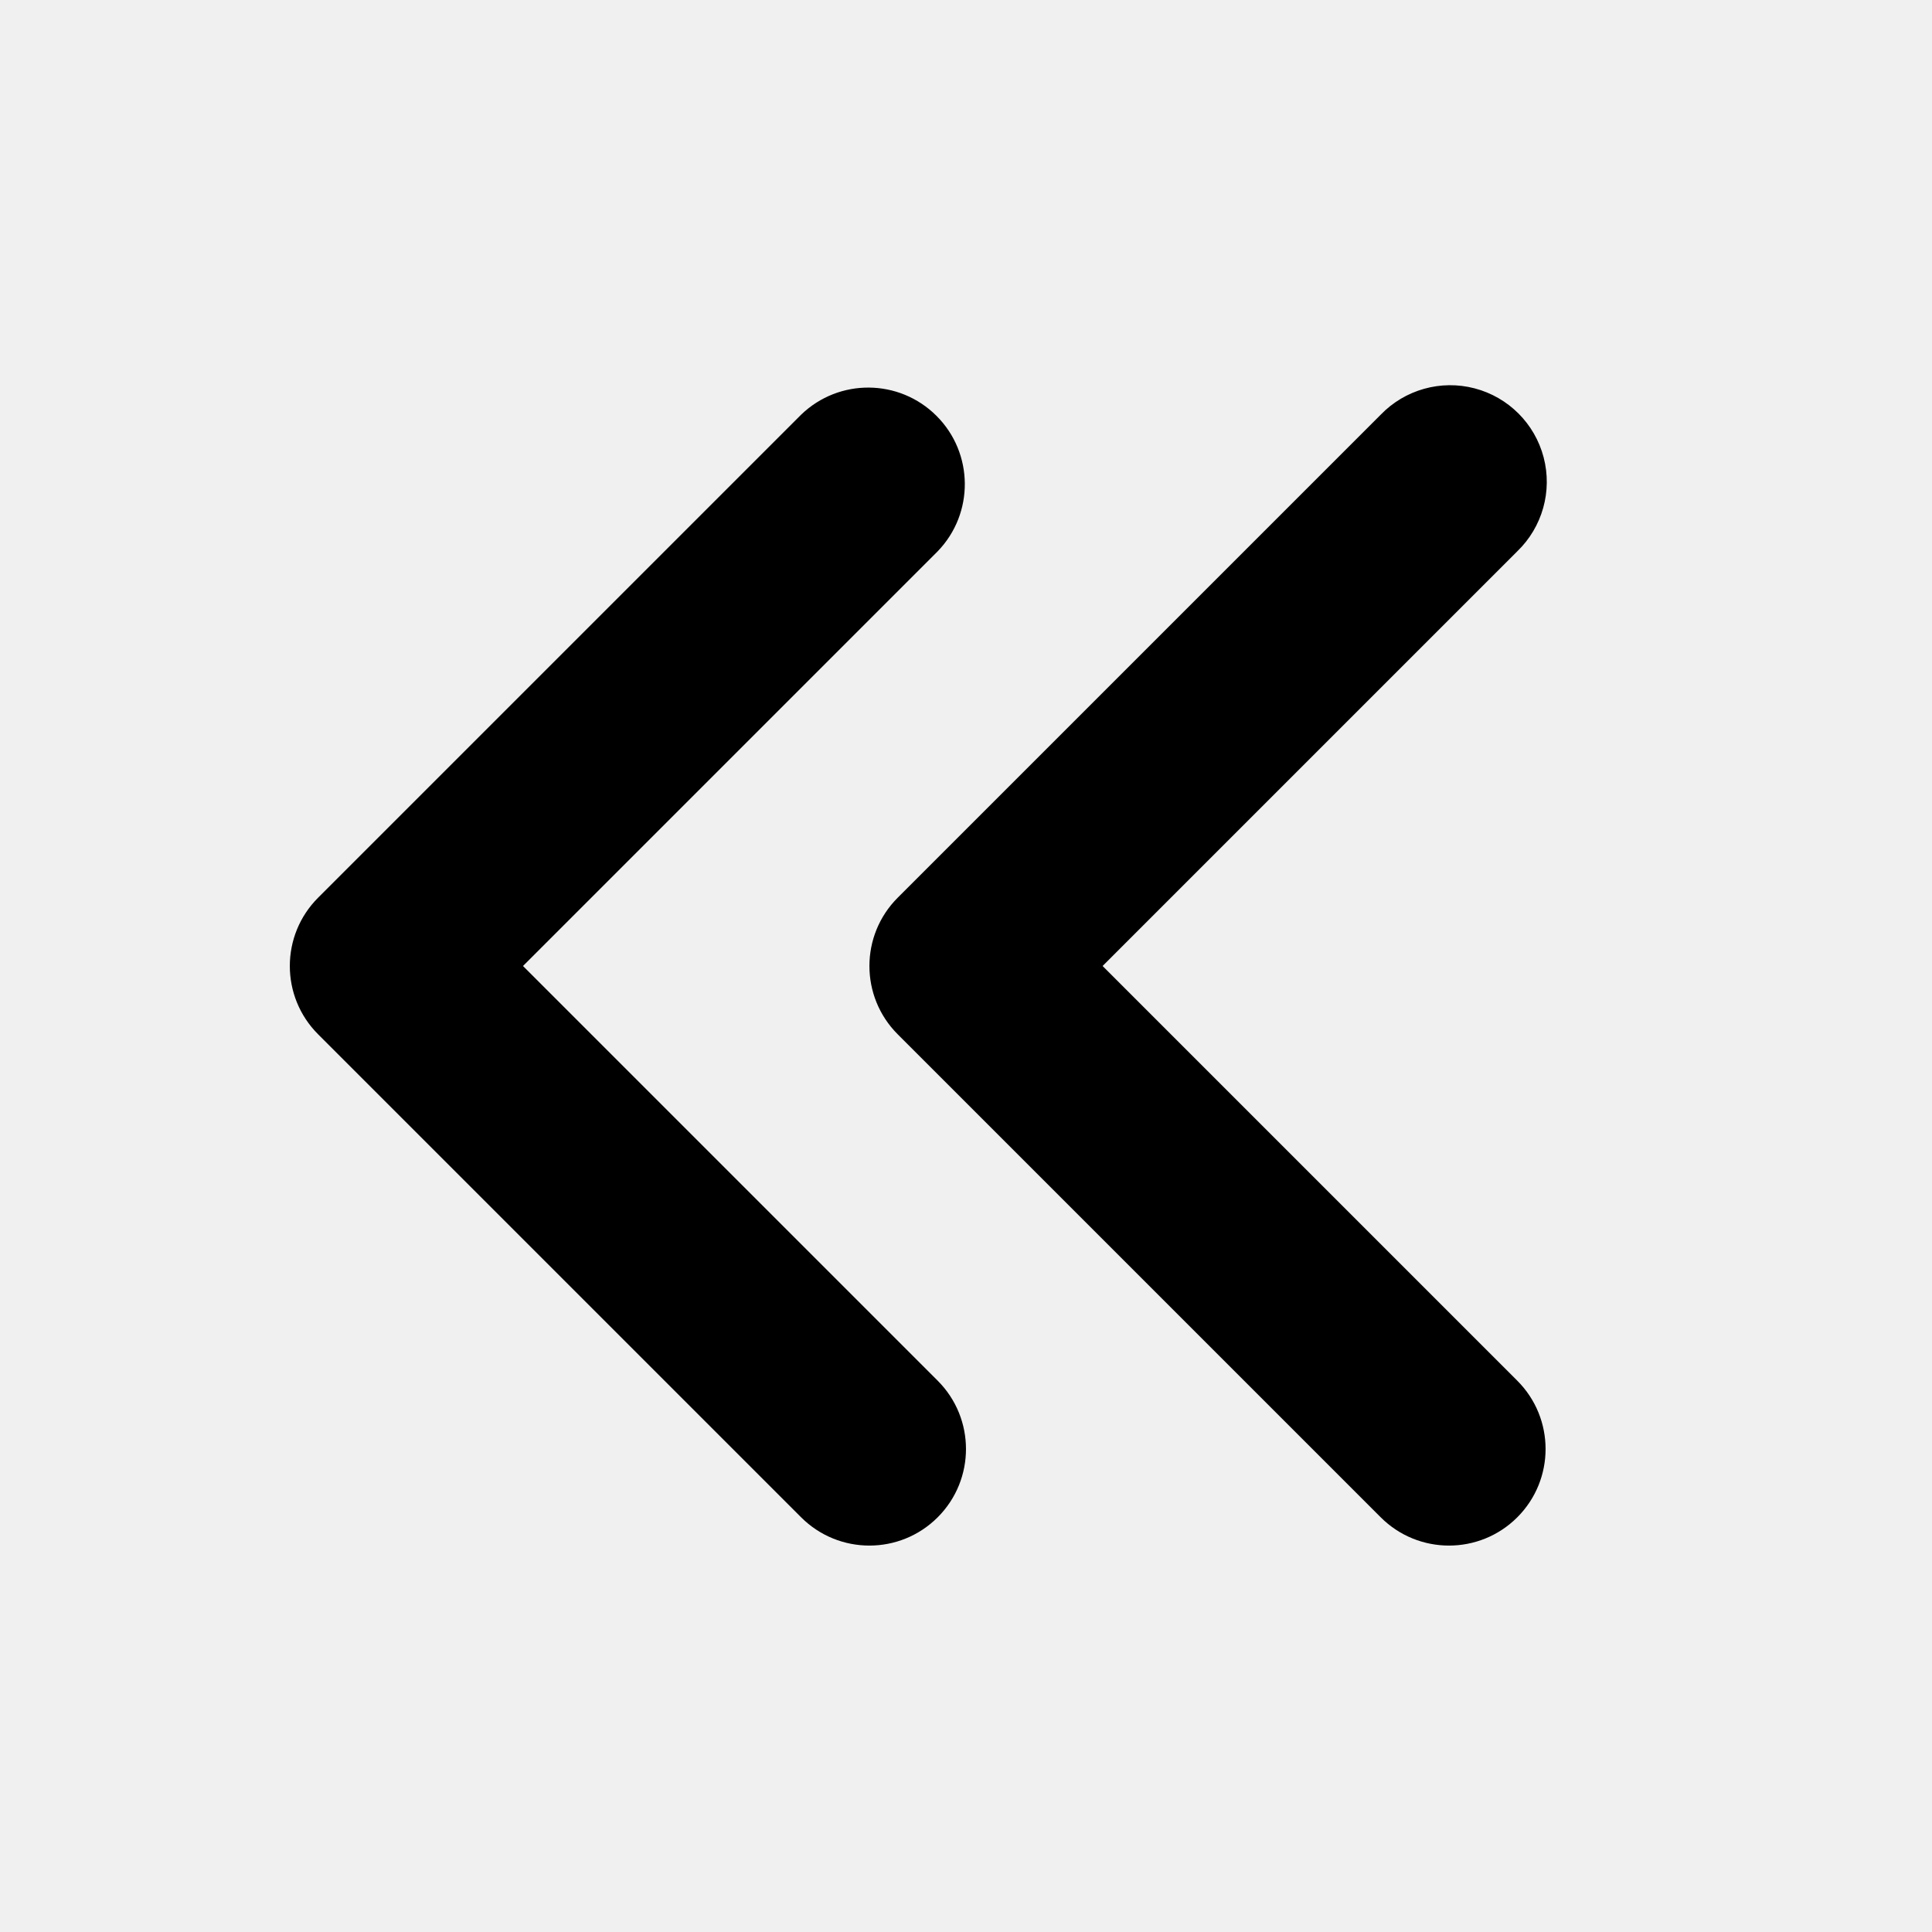
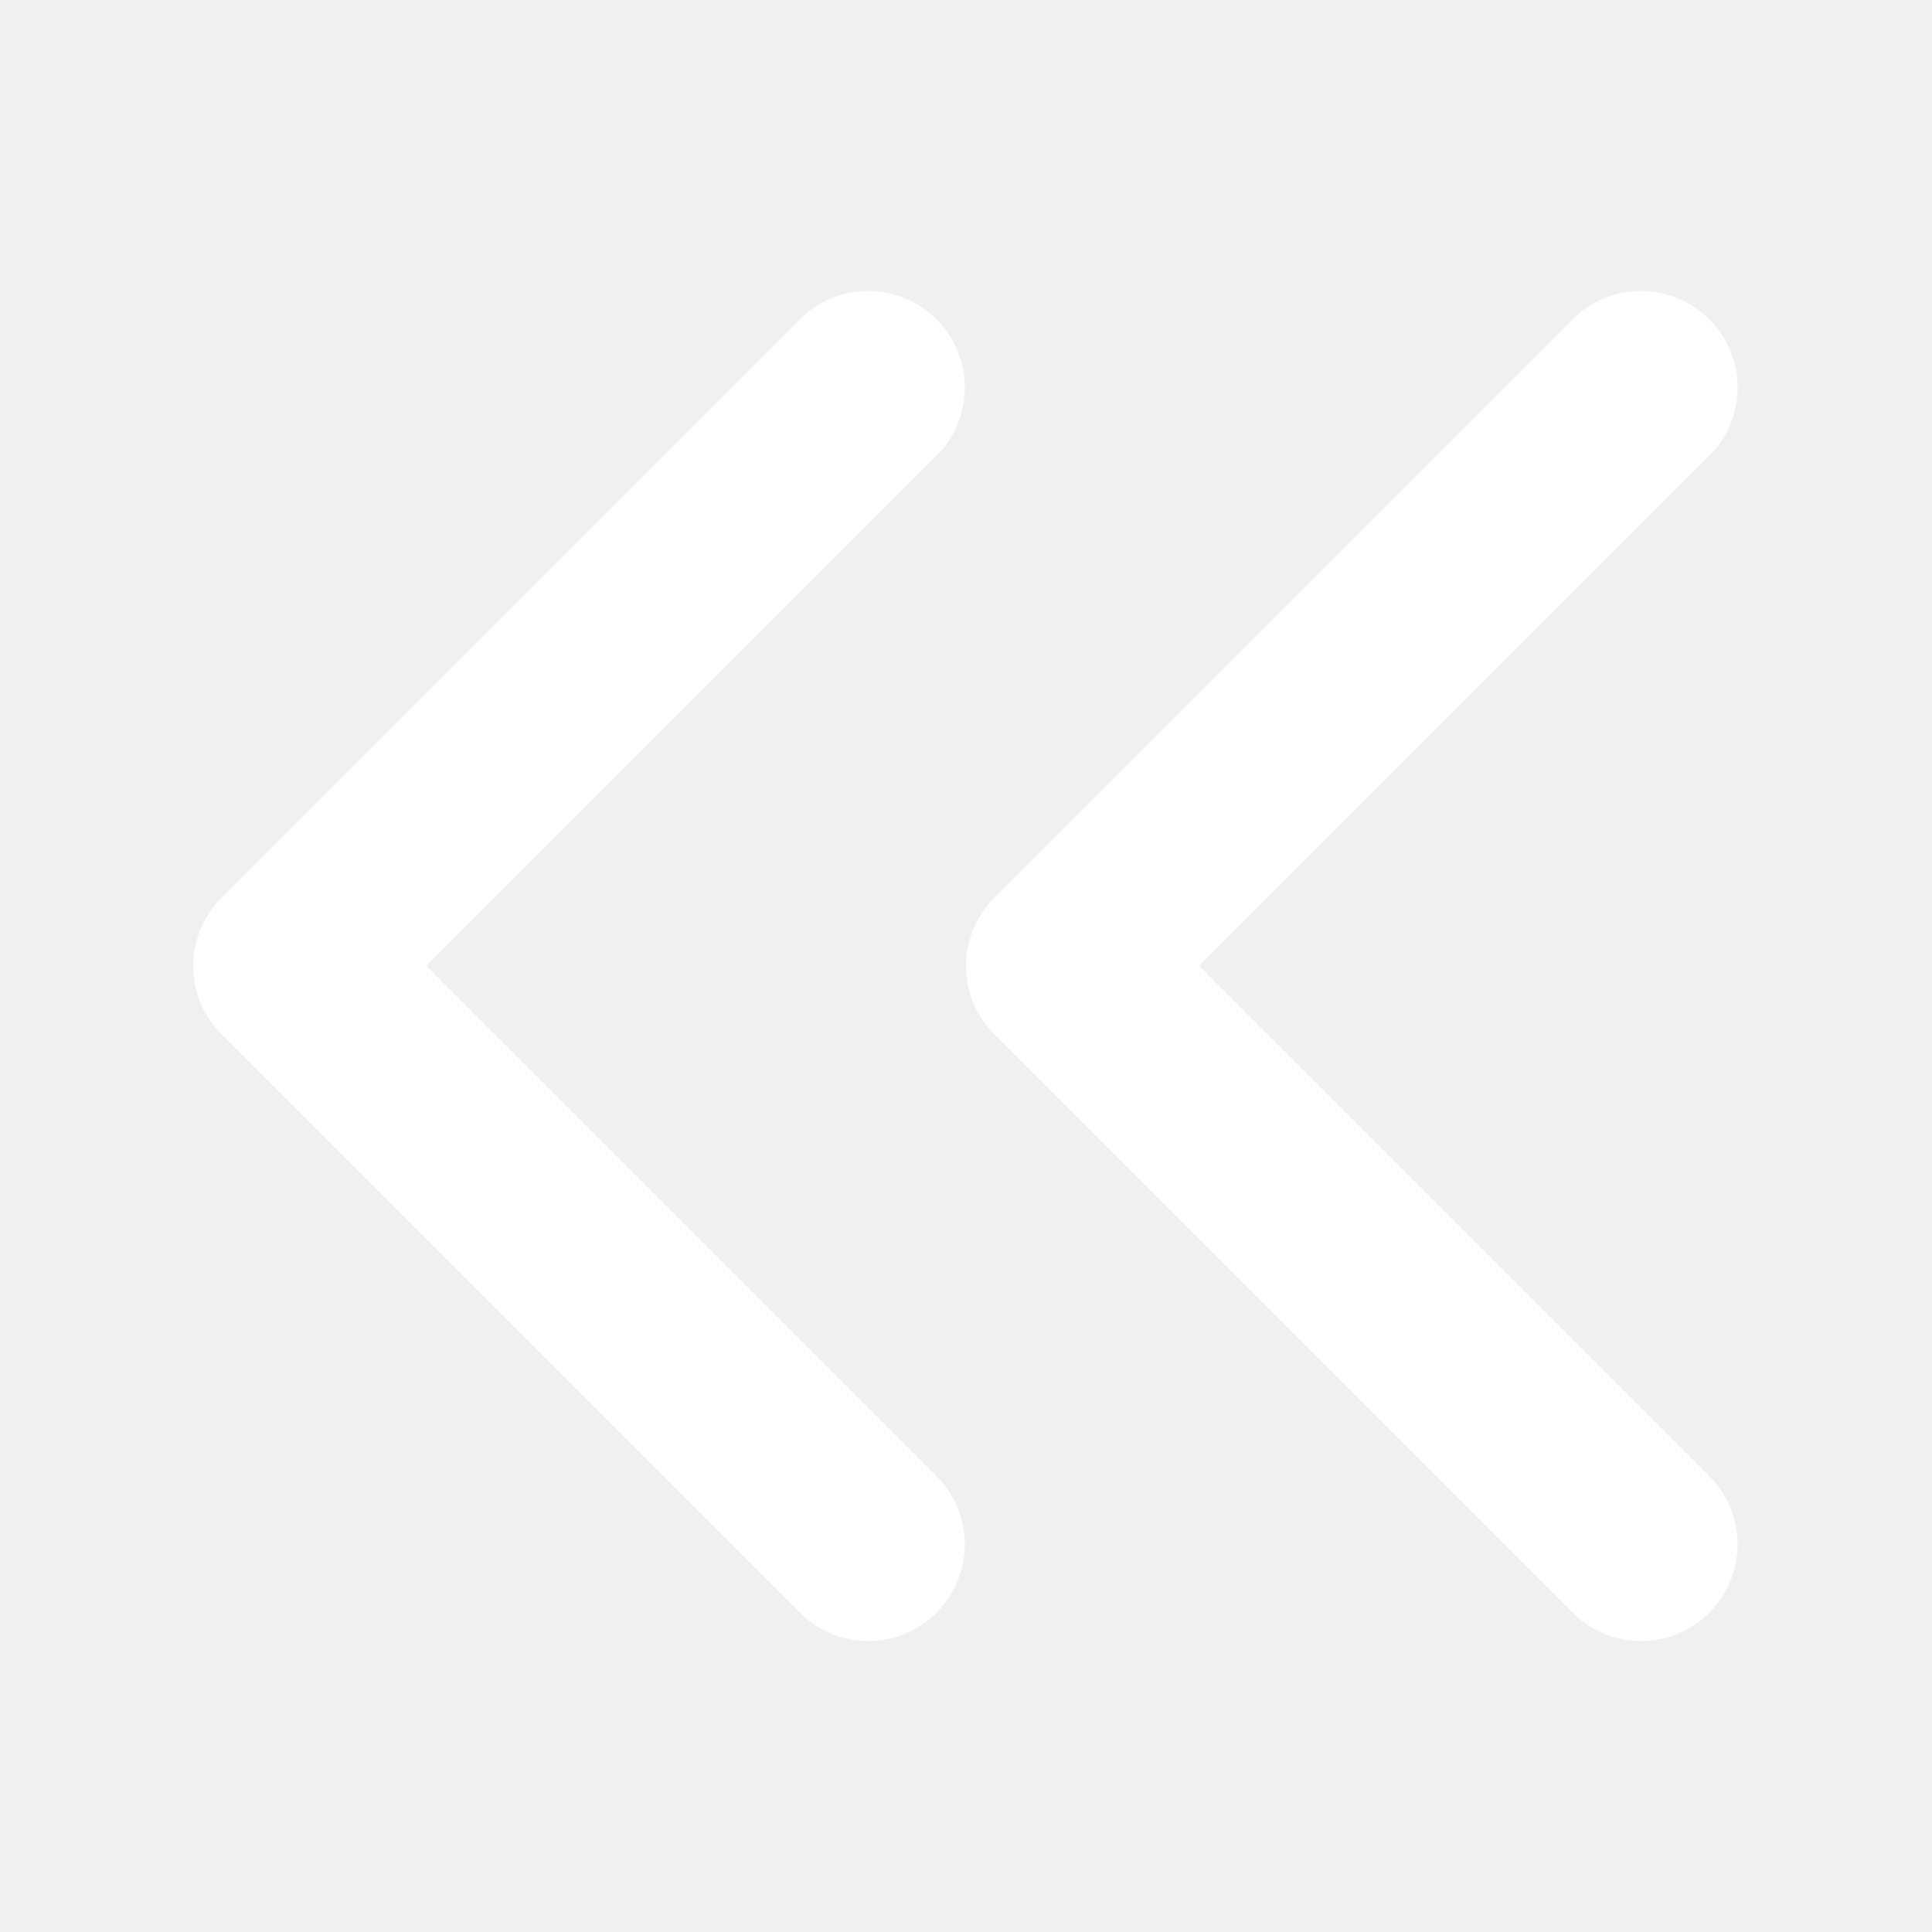
- <svg xmlns="http://www.w3.org/2000/svg" class="h-5 w-5" viewBox="0 0 20 20" fill="currentColor">
-   <path fill-rule="evenodd" d="M15.707 15.707a1 1 0 01-1.414 0l-5-5a1 1 0 010-1.414l5-5a1 1 0 111.414 1.414L11.414 10l4.293 4.293a1 1 0 010 1.414zm-6 0a1 1 0 01-1.414 0l-5-5a1 1 0 010-1.414l5-5a1 1 0 011.414 1.414L5.414 10l4.293 4.293a1 1 0 010 1.414z" clip-rule="evenodd" />
+ <svg xmlns="http://www.w3.org/2000/svg" width="800px" height="800px" viewBox="0 0 20 20" fill="none">
+   <g id="SVGRepo_bgCarrier" stroke-width="0" />
+   <g id="SVGRepo_tracerCarrier" stroke-linecap="round" stroke-linejoin="round" />
+   <g id="SVGRepo_iconCarrier">
+     <path fill="#ffffff" fill-rule="evenodd" d="M9.707 4.707a1 1 0 00-1.414-1.414l-6 6a1 1 0 000 1.414l6 6a1 1 0 001.414-1.414L4.414 10l5.293-5.293zm8 0a1 1 0 00-1.414-1.414l-6 6a1 1 0 000 1.414l6 6a1 1 0 001.414-1.414L12.414 10l5.293-5.293z" />
+   </g>
</svg>
